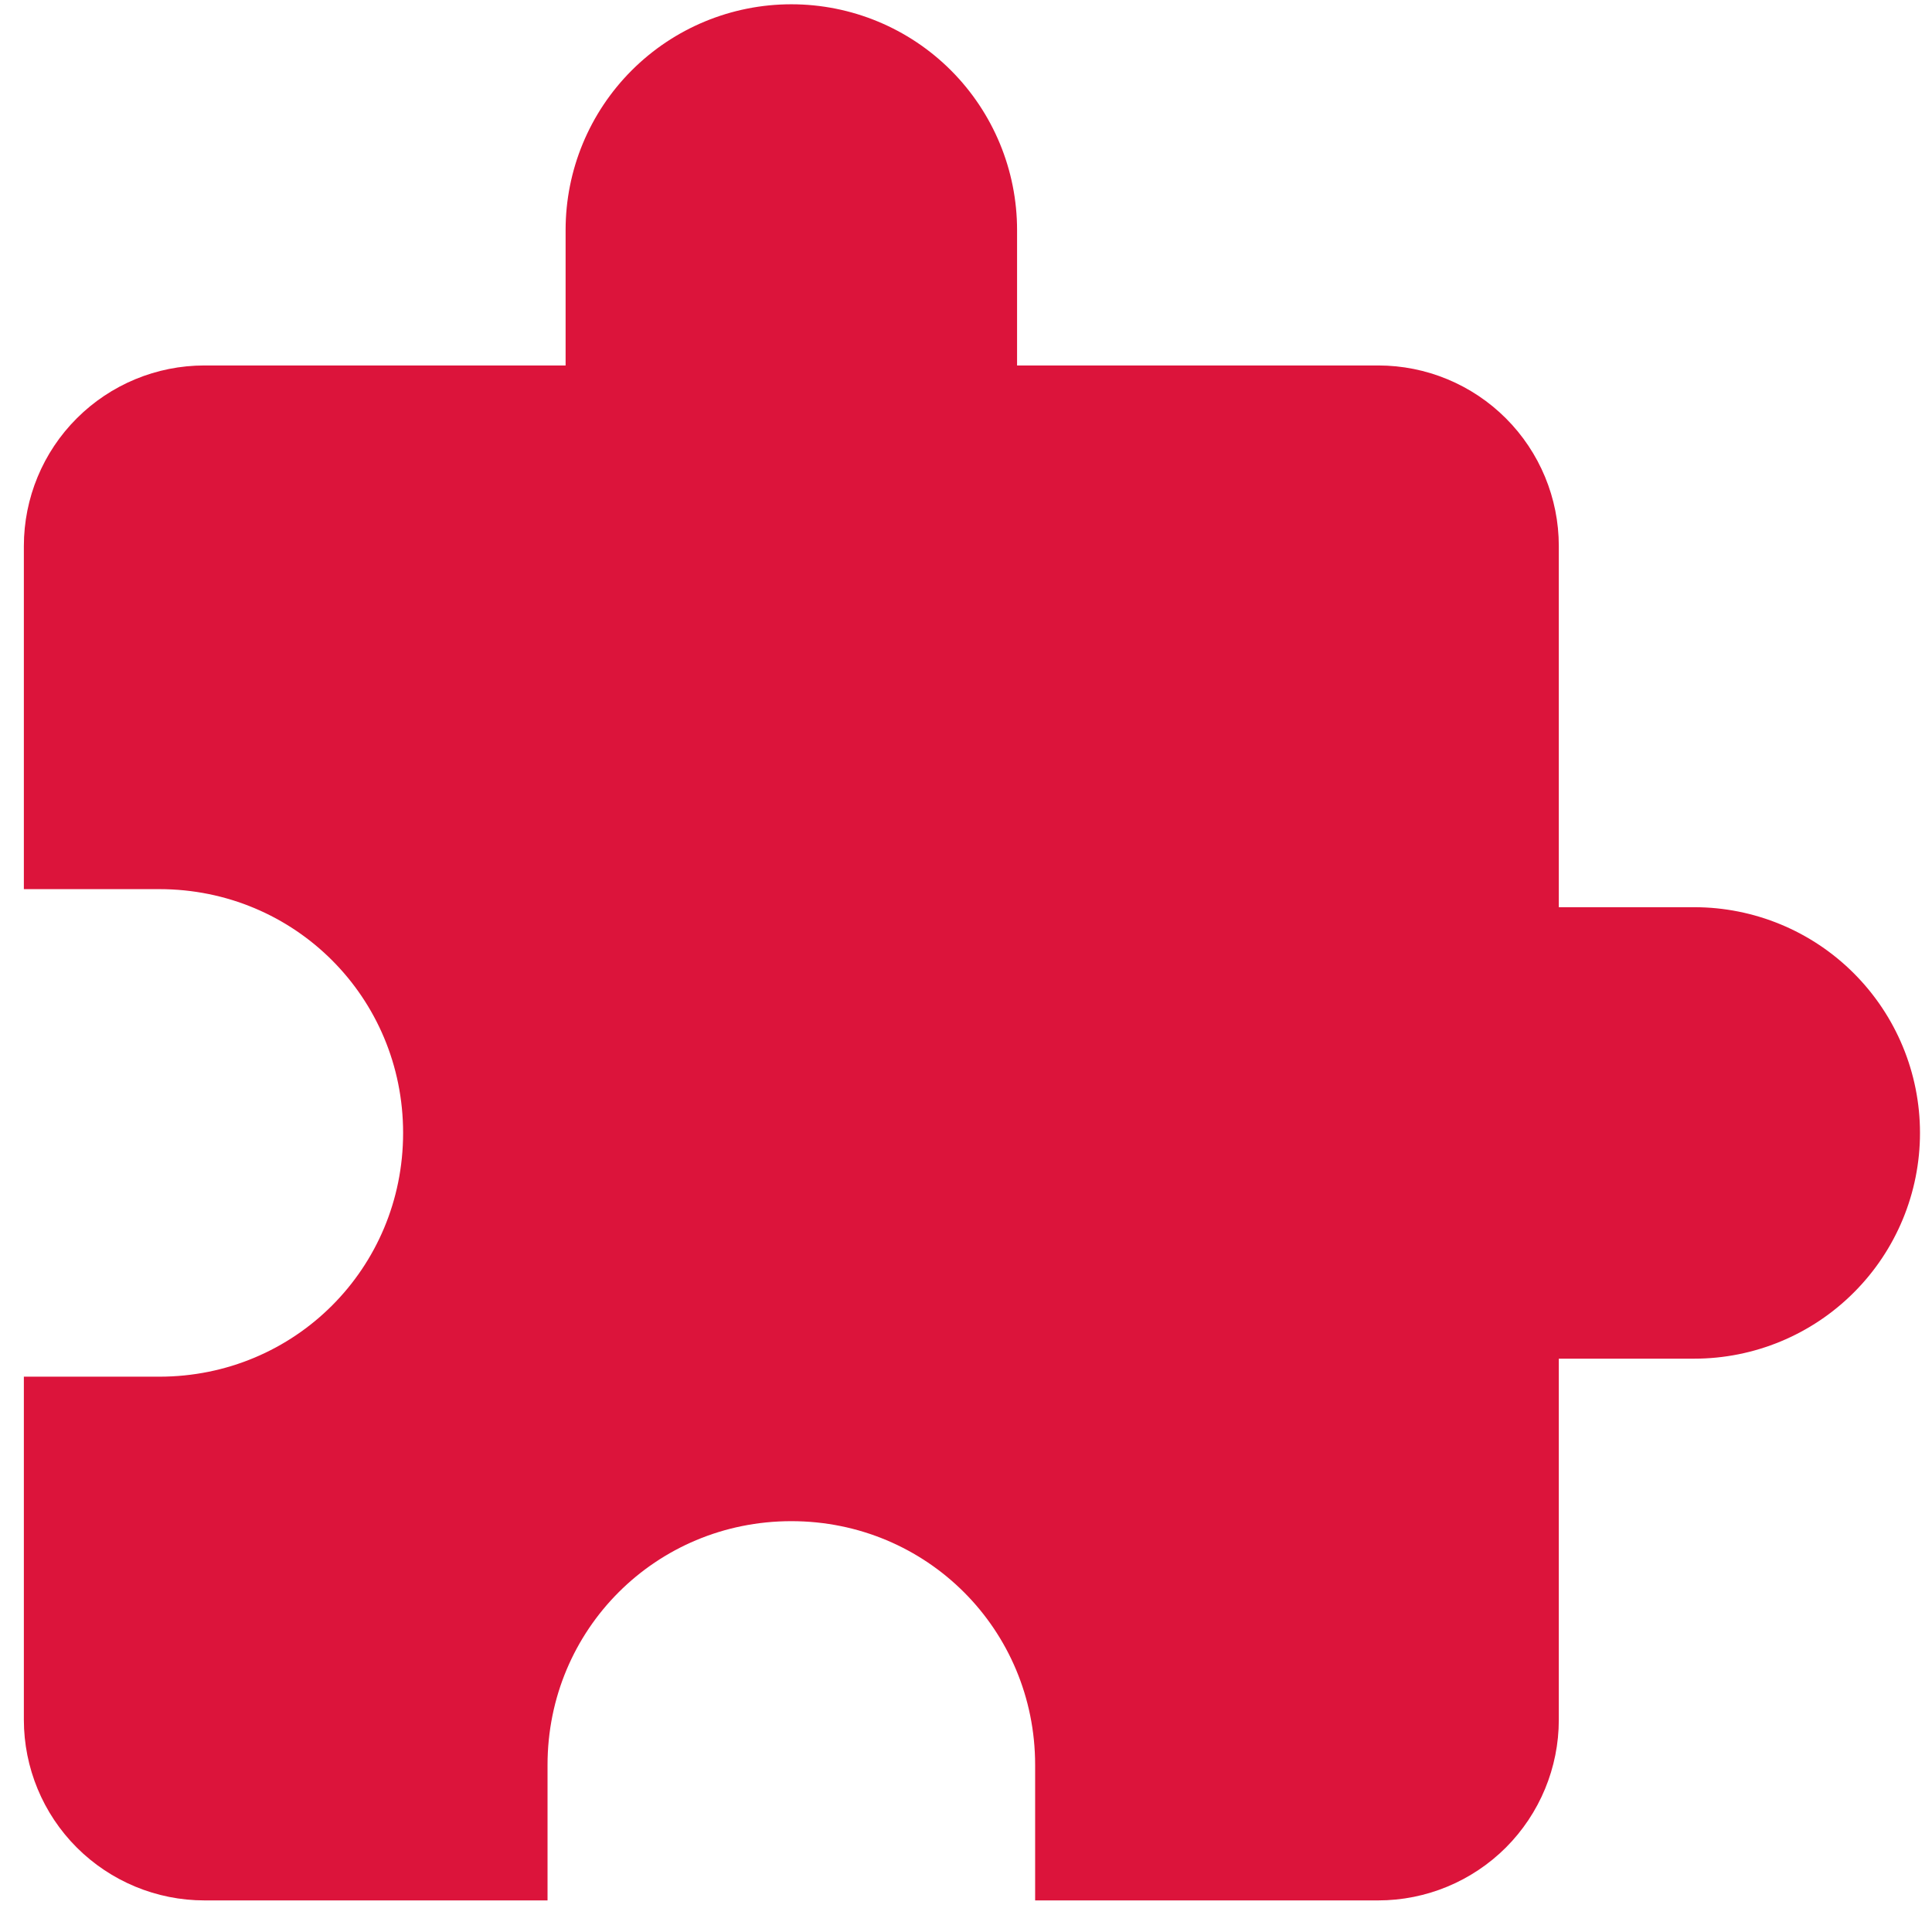
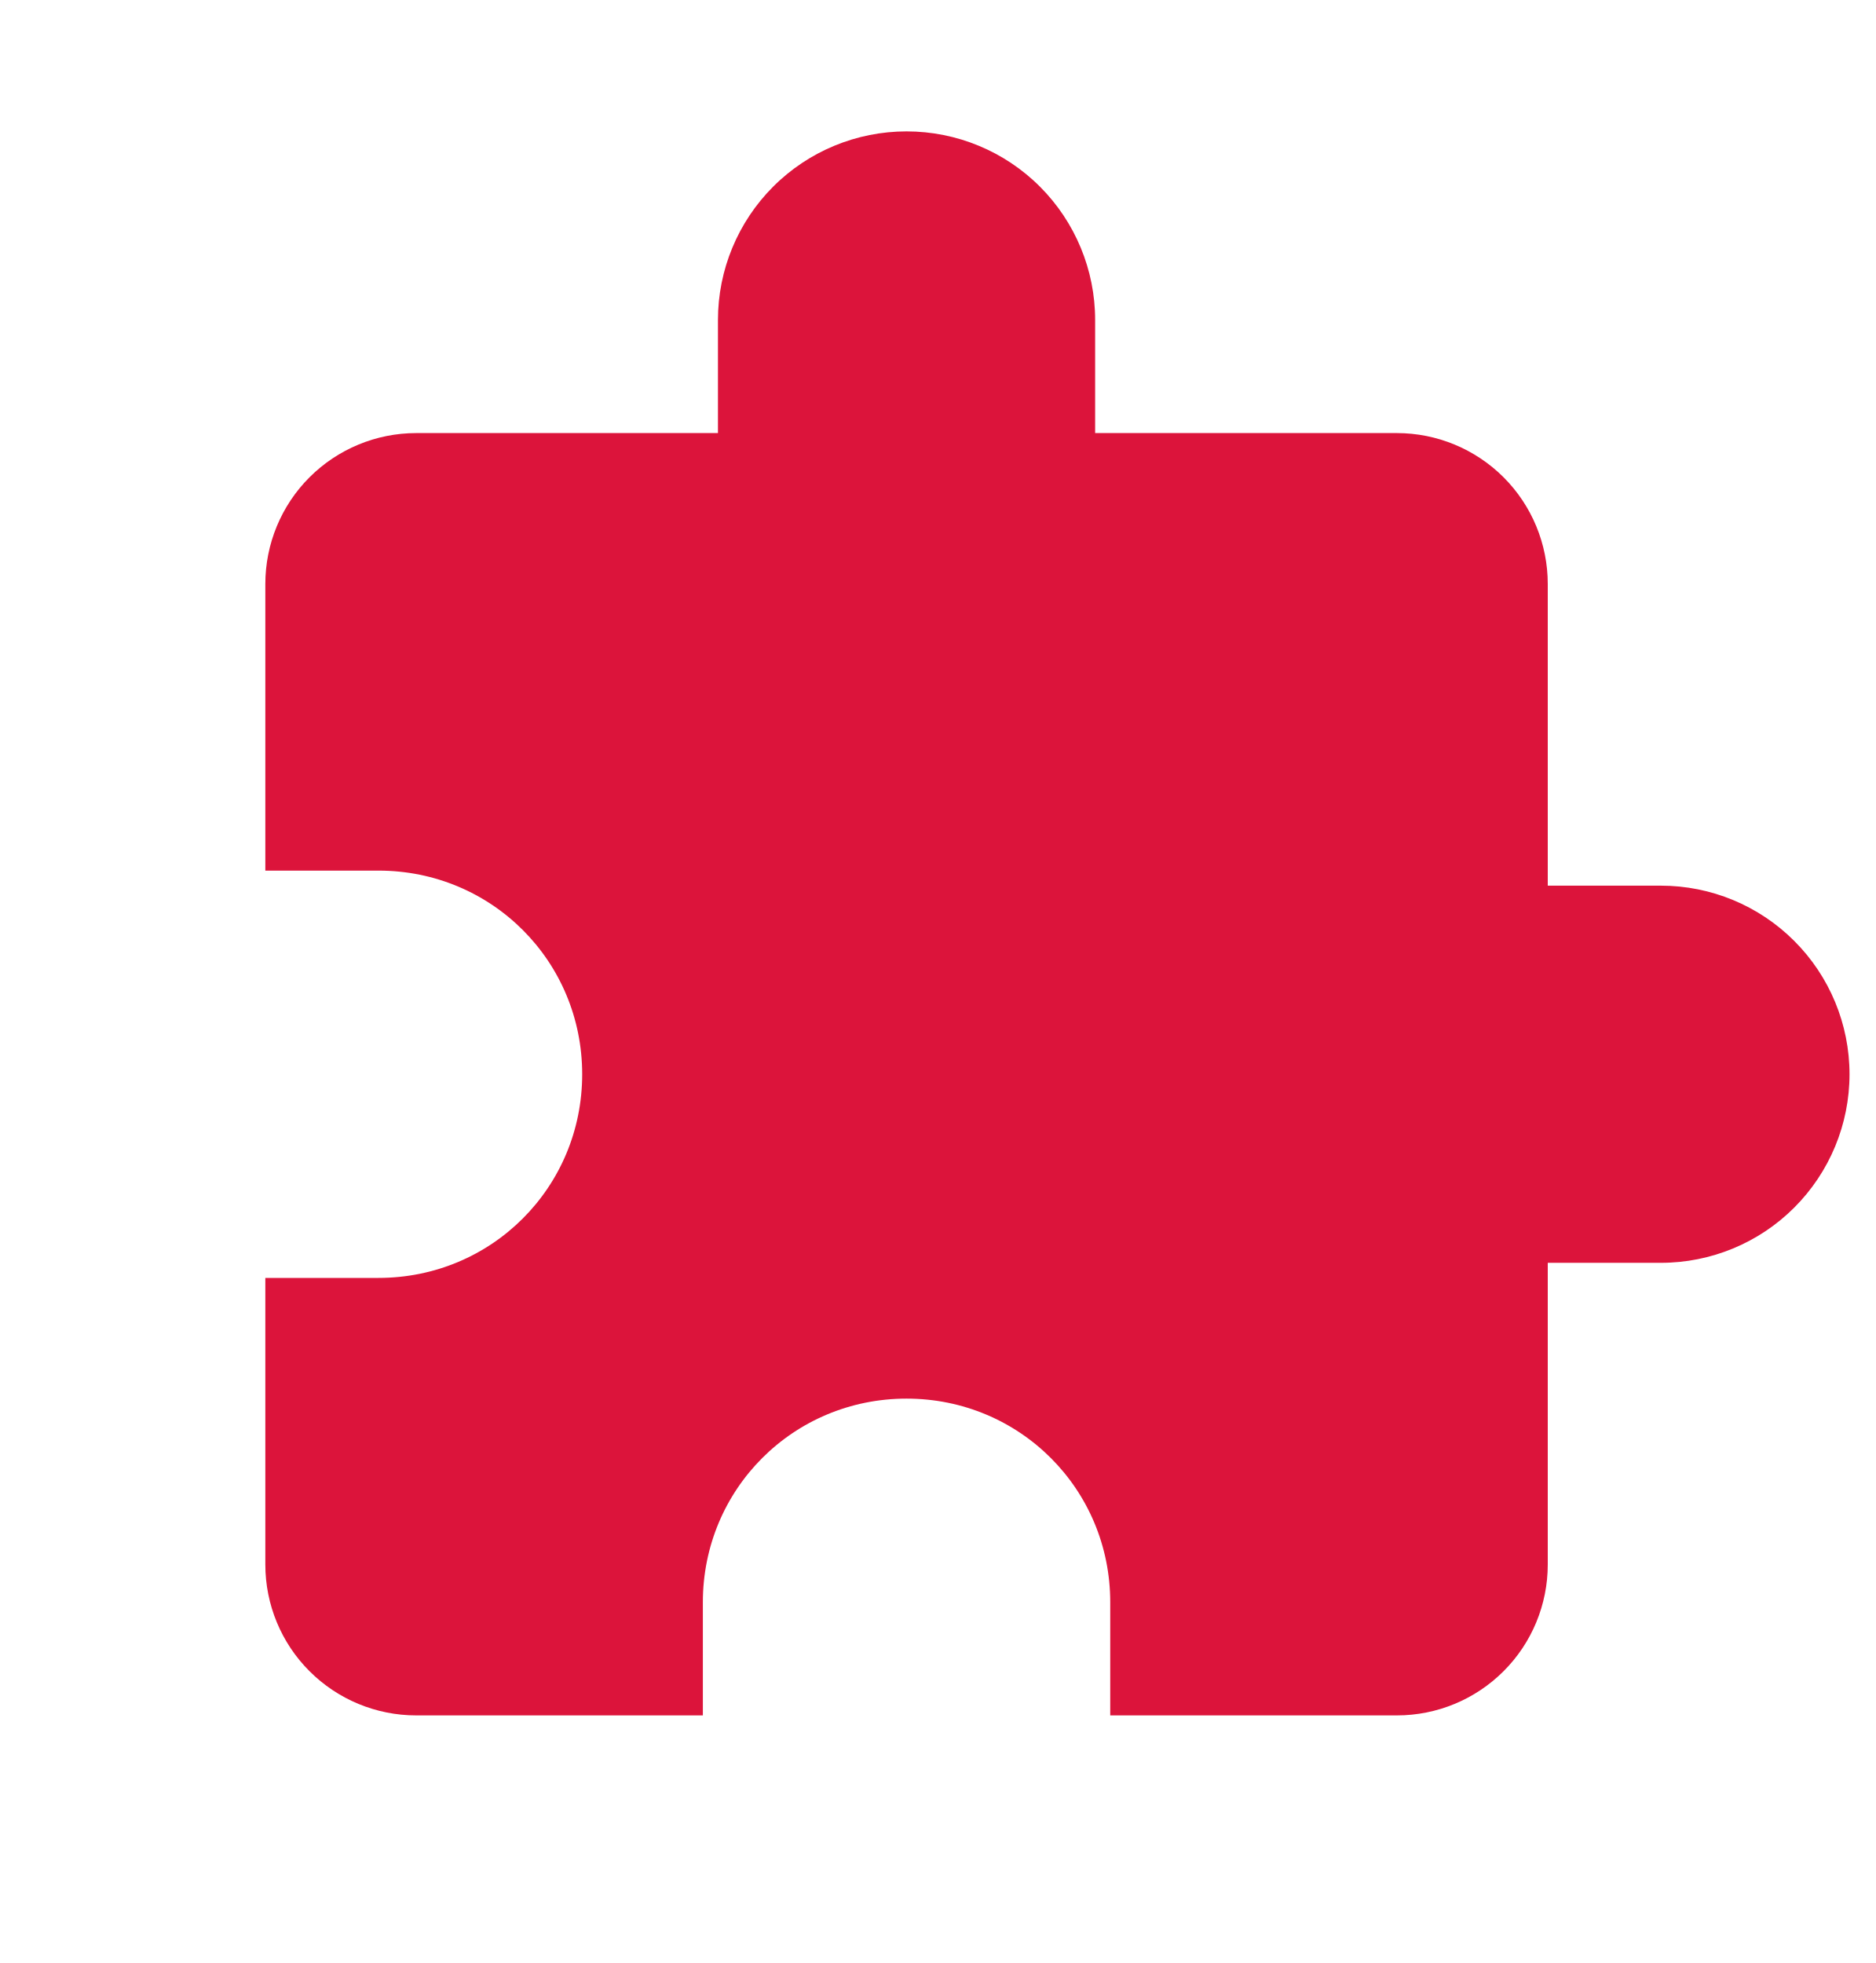
- <svg xmlns="http://www.w3.org/2000/svg" width="37" height="37" viewBox="0 0 37 37" fill="none">
-   <path d="M32.447 17.374H29.853V10.457C29.853 9.54 29.488 8.66 28.84 8.012C28.191 7.363 27.312 6.999 26.395 6.999H19.478V4.405C19.478 3.258 19.022 2.159 18.212 1.348C17.401 0.537 16.302 0.082 15.155 0.082C14.008 0.082 12.909 0.537 12.098 1.348C11.287 2.159 10.832 3.258 10.832 4.405V6.999H3.915C2.998 6.999 2.119 7.363 1.47 8.012C0.821 8.66 0.457 9.54 0.457 10.457V17.028H3.051C5.645 17.028 7.72 19.103 7.72 21.697C7.72 24.29 5.645 26.365 3.051 26.365H0.457V32.936C0.457 33.853 0.821 34.733 1.47 35.382C2.119 36.03 2.998 36.395 3.915 36.395H10.486V33.801C10.486 31.207 12.561 29.132 15.155 29.132C17.749 29.132 19.824 31.207 19.824 33.801V36.395H26.395C27.312 36.395 28.191 36.03 28.84 35.382C29.488 34.733 29.853 33.853 29.853 32.936V26.02H32.447C33.593 26.02 34.693 25.564 35.503 24.753C36.314 23.943 36.77 22.843 36.77 21.697C36.77 20.55 36.314 19.451 35.503 18.64C34.693 17.829 33.593 17.374 32.447 17.374Z" fill="#DC143B" />
+ <svg xmlns="http://www.w3.org/2000/svg" width="43" height="45" viewBox="0 0 43 45" fill="none">
+   <path d="M38.072 20.303H35.478V13.387C35.478 12.47 35.114 11.59 34.465 10.941C33.816 10.293 32.937 9.928 32.02 9.928H25.103V7.335C25.103 6.188 24.647 5.089 23.837 4.278C23.026 3.467 21.927 3.012 20.78 3.012C19.633 3.012 18.534 3.467 17.723 4.278C16.913 5.089 16.457 6.188 16.457 7.335V9.928H9.54C8.623 9.928 7.744 10.293 7.095 10.941C6.446 11.59 6.082 12.47 6.082 13.387V19.958H8.676C11.27 19.958 13.345 22.033 13.345 24.626C13.345 27.22 11.27 29.295 8.676 29.295H6.082V35.866C6.082 36.783 6.446 37.663 7.095 38.311C7.744 38.96 8.623 39.324 9.54 39.324H16.111V36.73C16.111 34.137 18.186 32.062 20.78 32.062C23.374 32.062 25.449 34.137 25.449 36.73V39.324H32.02C32.937 39.324 33.816 38.96 34.465 38.311C35.114 37.663 35.478 36.783 35.478 35.866V28.949H38.072C39.218 28.949 40.318 28.494 41.128 27.683C41.939 26.872 42.395 25.773 42.395 24.626C42.395 23.48 41.939 22.38 41.128 21.57C40.318 20.759 39.218 20.303 38.072 20.303Z" fill="#DC143B" />
</svg>
